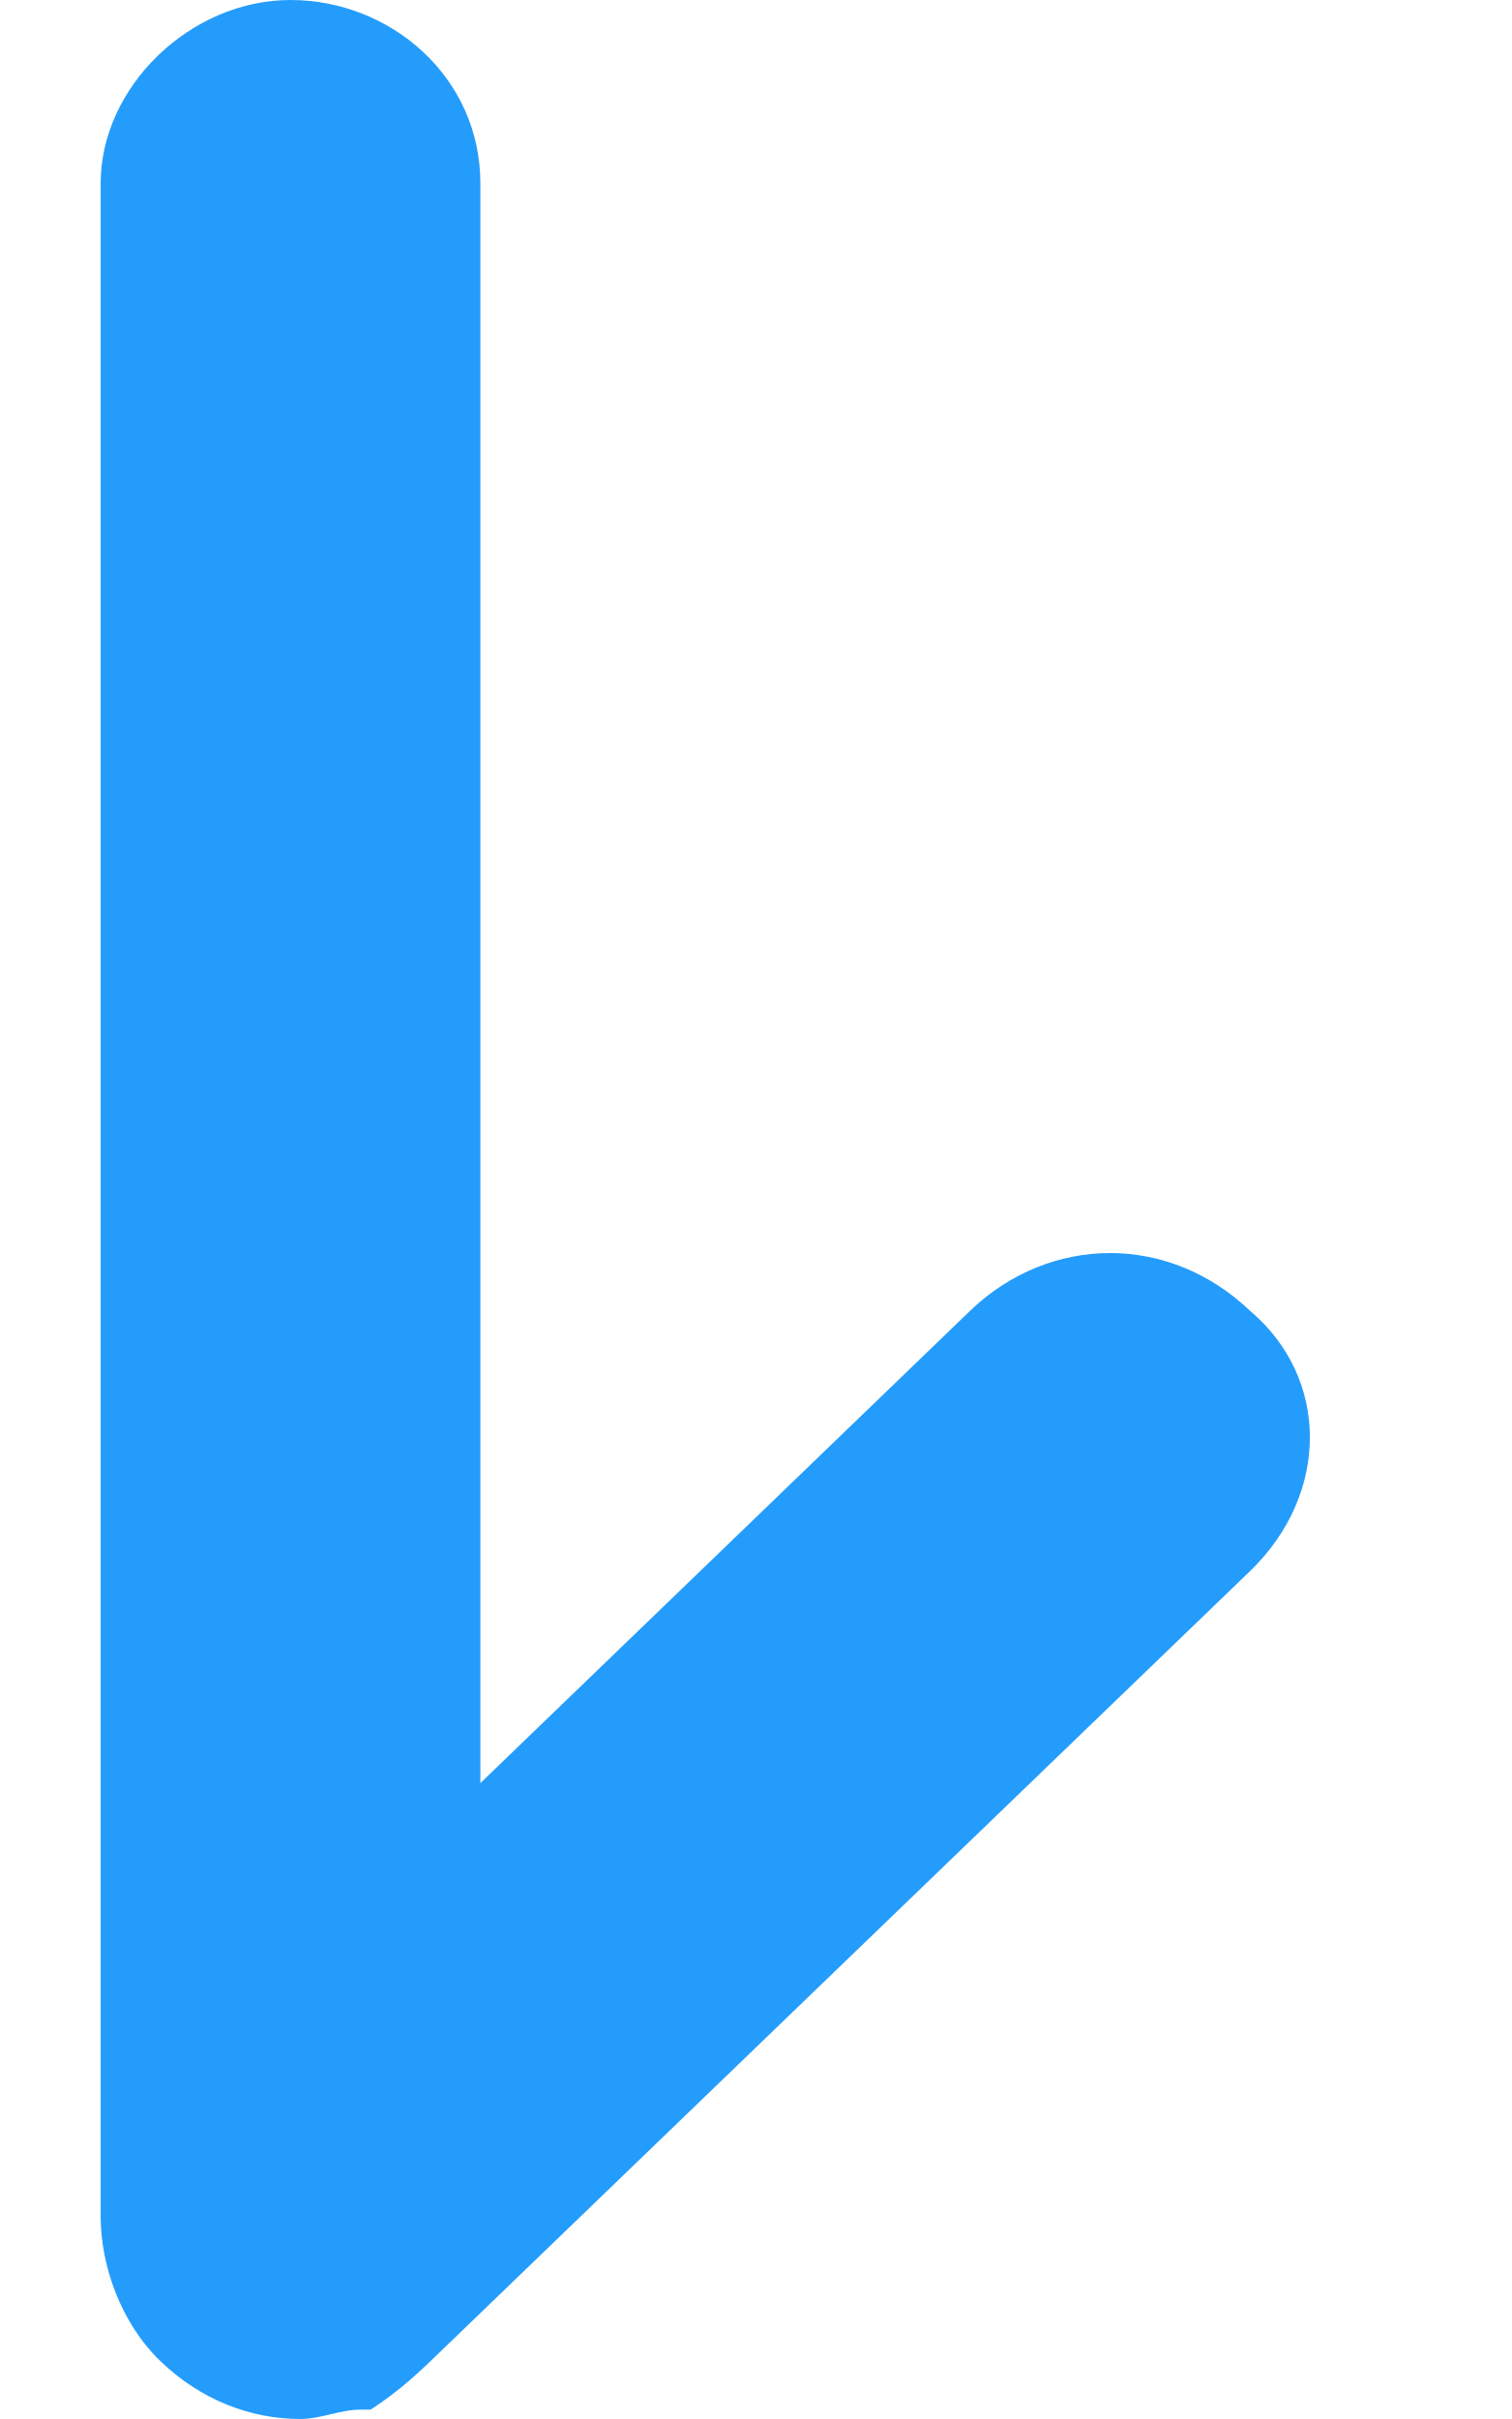
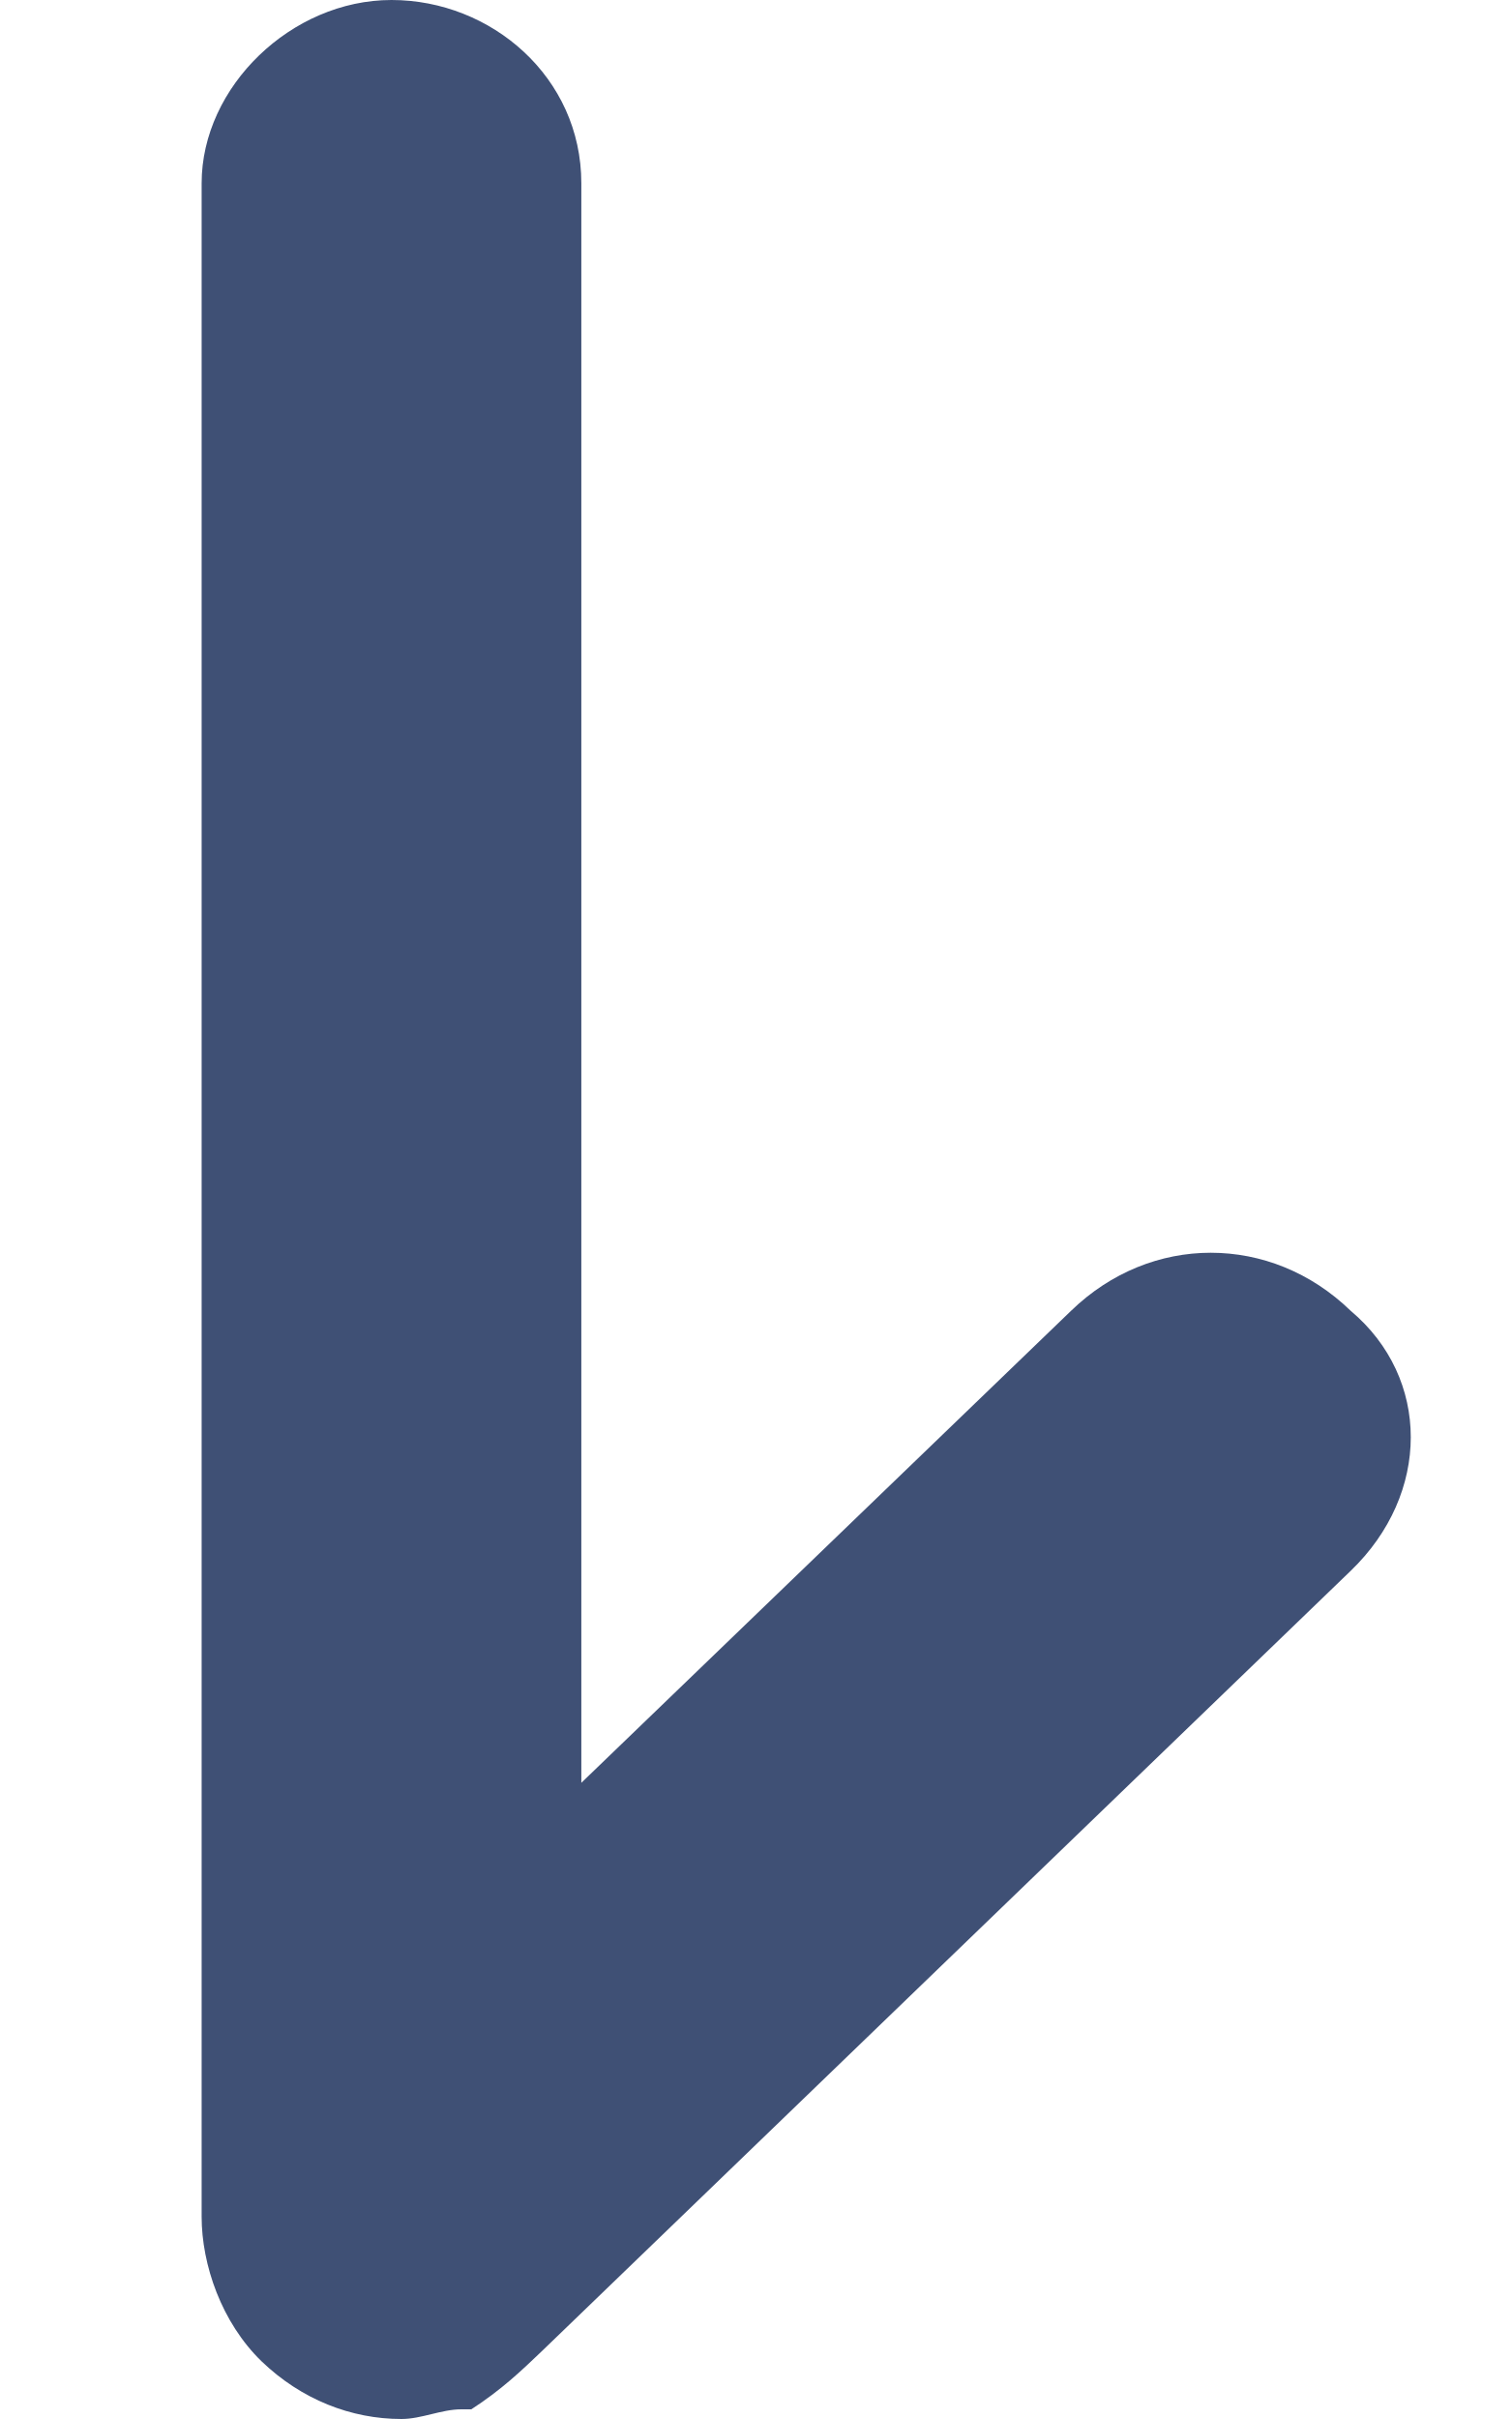
<svg xmlns="http://www.w3.org/2000/svg" width="5" height="8" viewBox="0 0 5 8" fill="none">
-   <path d="M0.531 7.809C0.664 7.937 0.829 8 0.994 8C1.06 8 1.126 7.969 1.193 7.969H1.226C1.325 7.905 1.391 7.841 1.457 7.777L4.135 5.196C4.399 4.941 4.399 4.558 4.135 4.335C4.002 4.208 3.837 4.144 3.672 4.144C3.507 4.144 3.341 4.208 3.209 4.335L1.589 5.897V0.606C1.589 0.255 1.292 0 0.961 0C0.63 0 0.333 0.287 0.333 0.606V7.331C0.333 7.491 0.399 7.682 0.531 7.809Z" fill="#249CFC" />
+   <path d="M0.865 7.809C0.997 7.936 1.162 8 1.328 8C1.394 8 1.46 7.968 1.526 7.968H1.559C1.658 7.904 1.724 7.841 1.791 7.777L4.468 5.195C4.733 4.94 4.733 4.558 4.468 4.335C4.336 4.207 4.171 4.143 4.005 4.143C3.84 4.143 3.675 4.207 3.543 4.335L1.923 5.896V0.606C1.923 0.255 1.625 0 1.295 0C0.964 0 0.667 0.287 0.667 0.606V7.331C0.667 7.49 0.733 7.681 0.865 7.809Z" fill="#3F5075" />
</svg>
